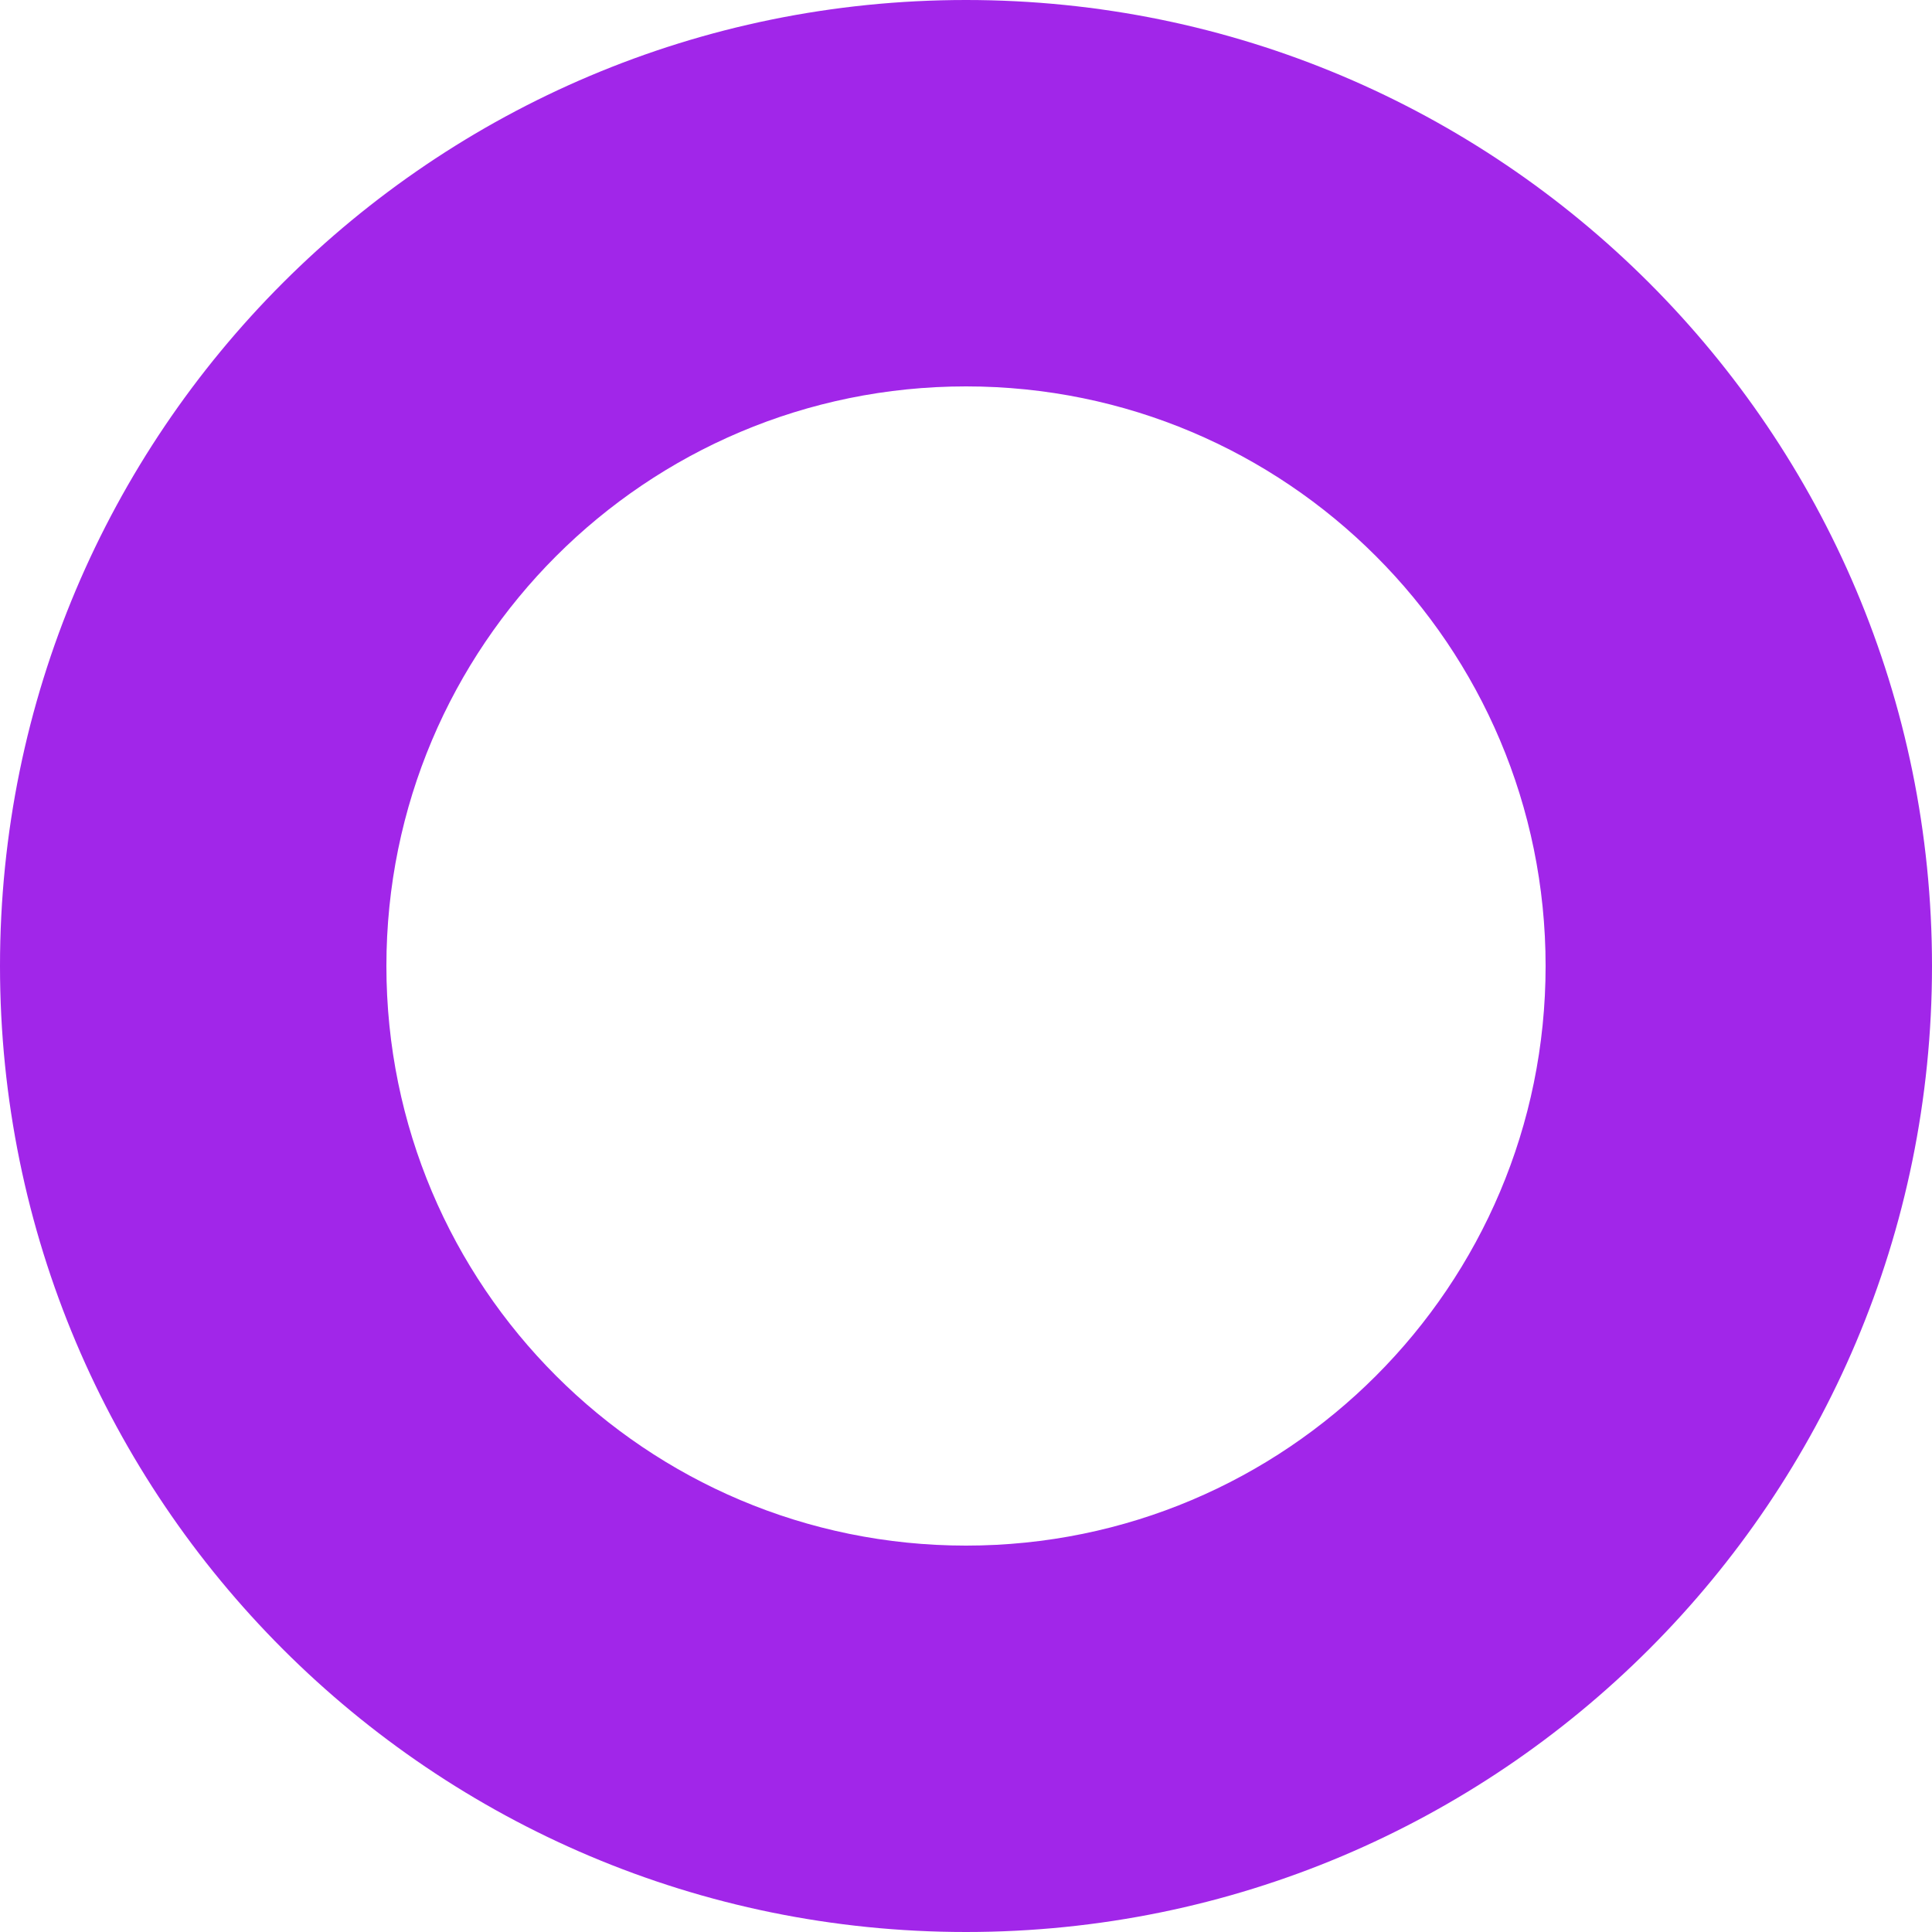
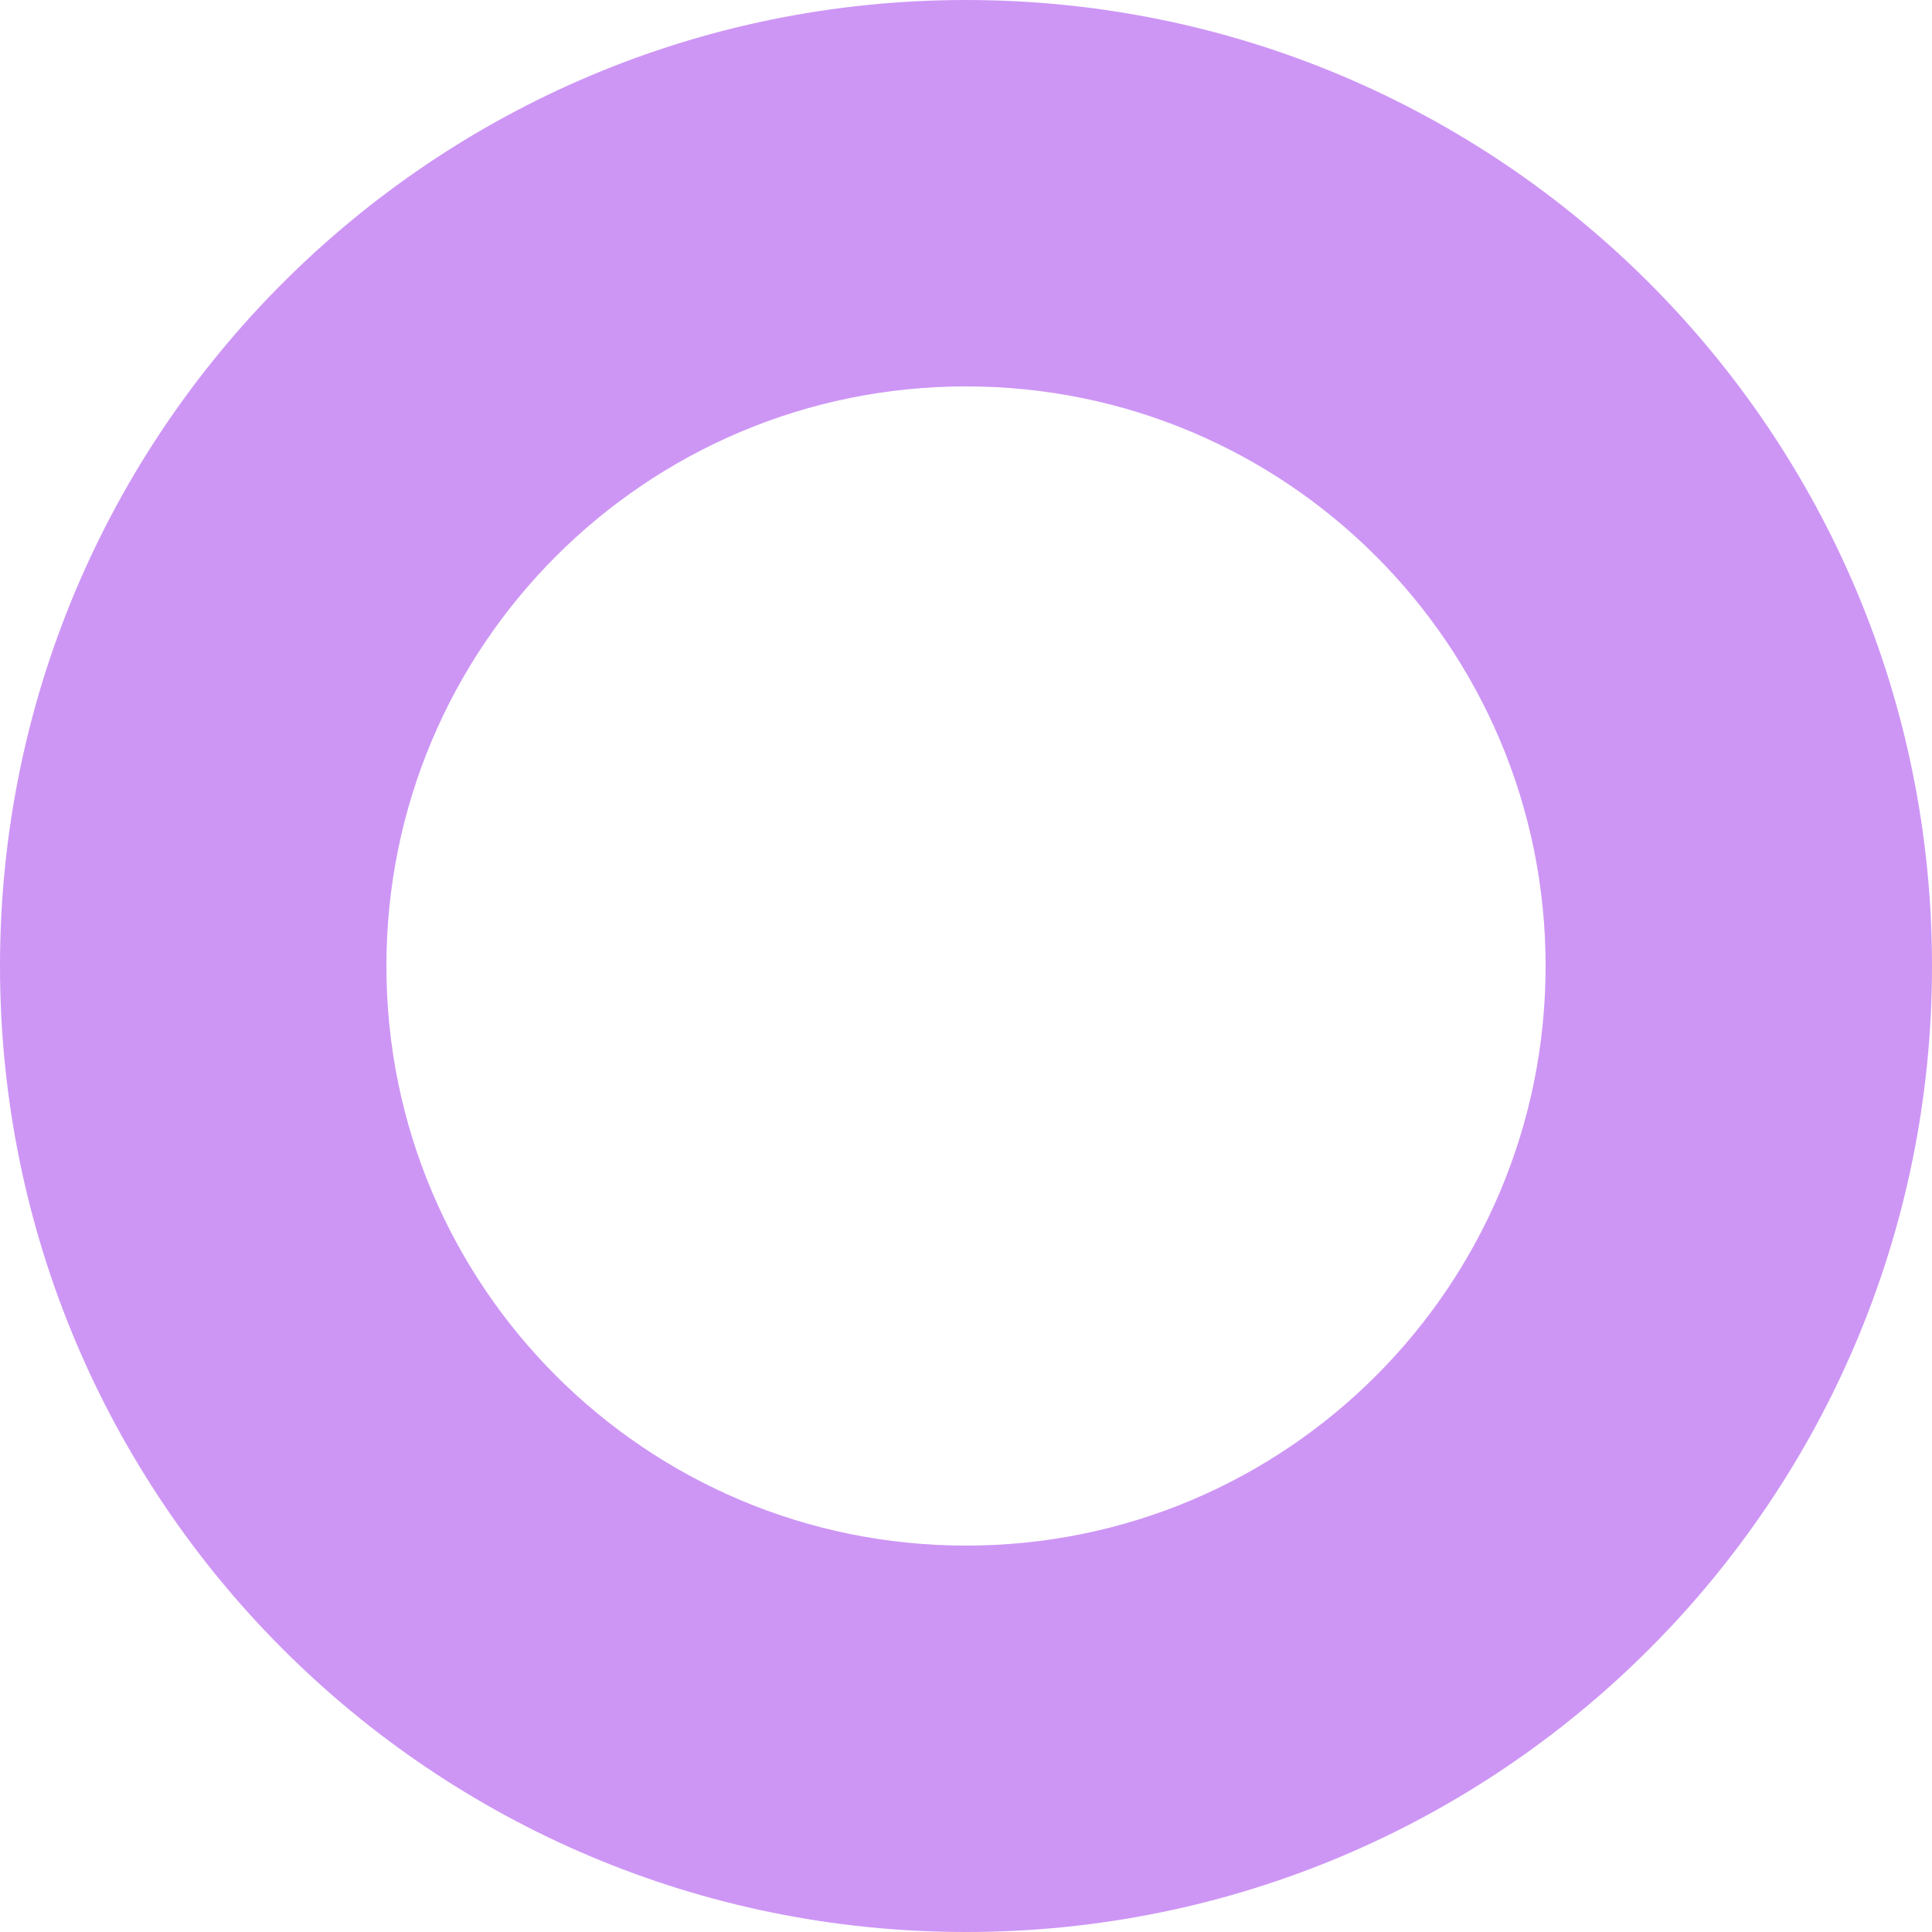
<svg xmlns="http://www.w3.org/2000/svg" version="1.1" id="Layer_1" x="0px" y="0px" viewBox="0 0 400 400" style="enable-background:new 0 0 400 400;" xml:space="preserve">
  <style type="text/css">
- 	.st0{fill:#A126E9;}
+ 	.st0{fill:#CD96F5;}
</style>
  <g>
    <g>
-       <path class="st0" d="M200,0L200,0C89.5,0,0,89.5,0,200l0,0c0,110.5,89.5,200,200,200l0,0c110.5,0,200-89.5,200-200l0,0    C400,89.5,310.5,0,200,0z M320,200c0,66.3-53.7,120-120,120l0,0c-66.3,0-120-53.7-120-120l0,0c0-66.3,53.7-120,120-120l0,0    C266.3,80,320,133.7,320,200L320,200z" />
+       <g>
+         <g>
+           <path class="st0" d="M200,0L200,0C89.5,0,0,89.5,0,200l0,0c0,110.5,89.5,200,200,200l0,0c110.5,0,200-89.5,200-200l0,0      C400,89.5,310.5,0,200,0z M320,200c0,66.3-53.7,120-120,120l0,0c-66.3,0-120-53.7-120-120l0,0c0-66.3,53.7-120,120-120l0,0      C266.3,80,320,133.7,320,200L320,200z" />
+         </g>
+       </g>
    </g>
  </g>
</svg>
